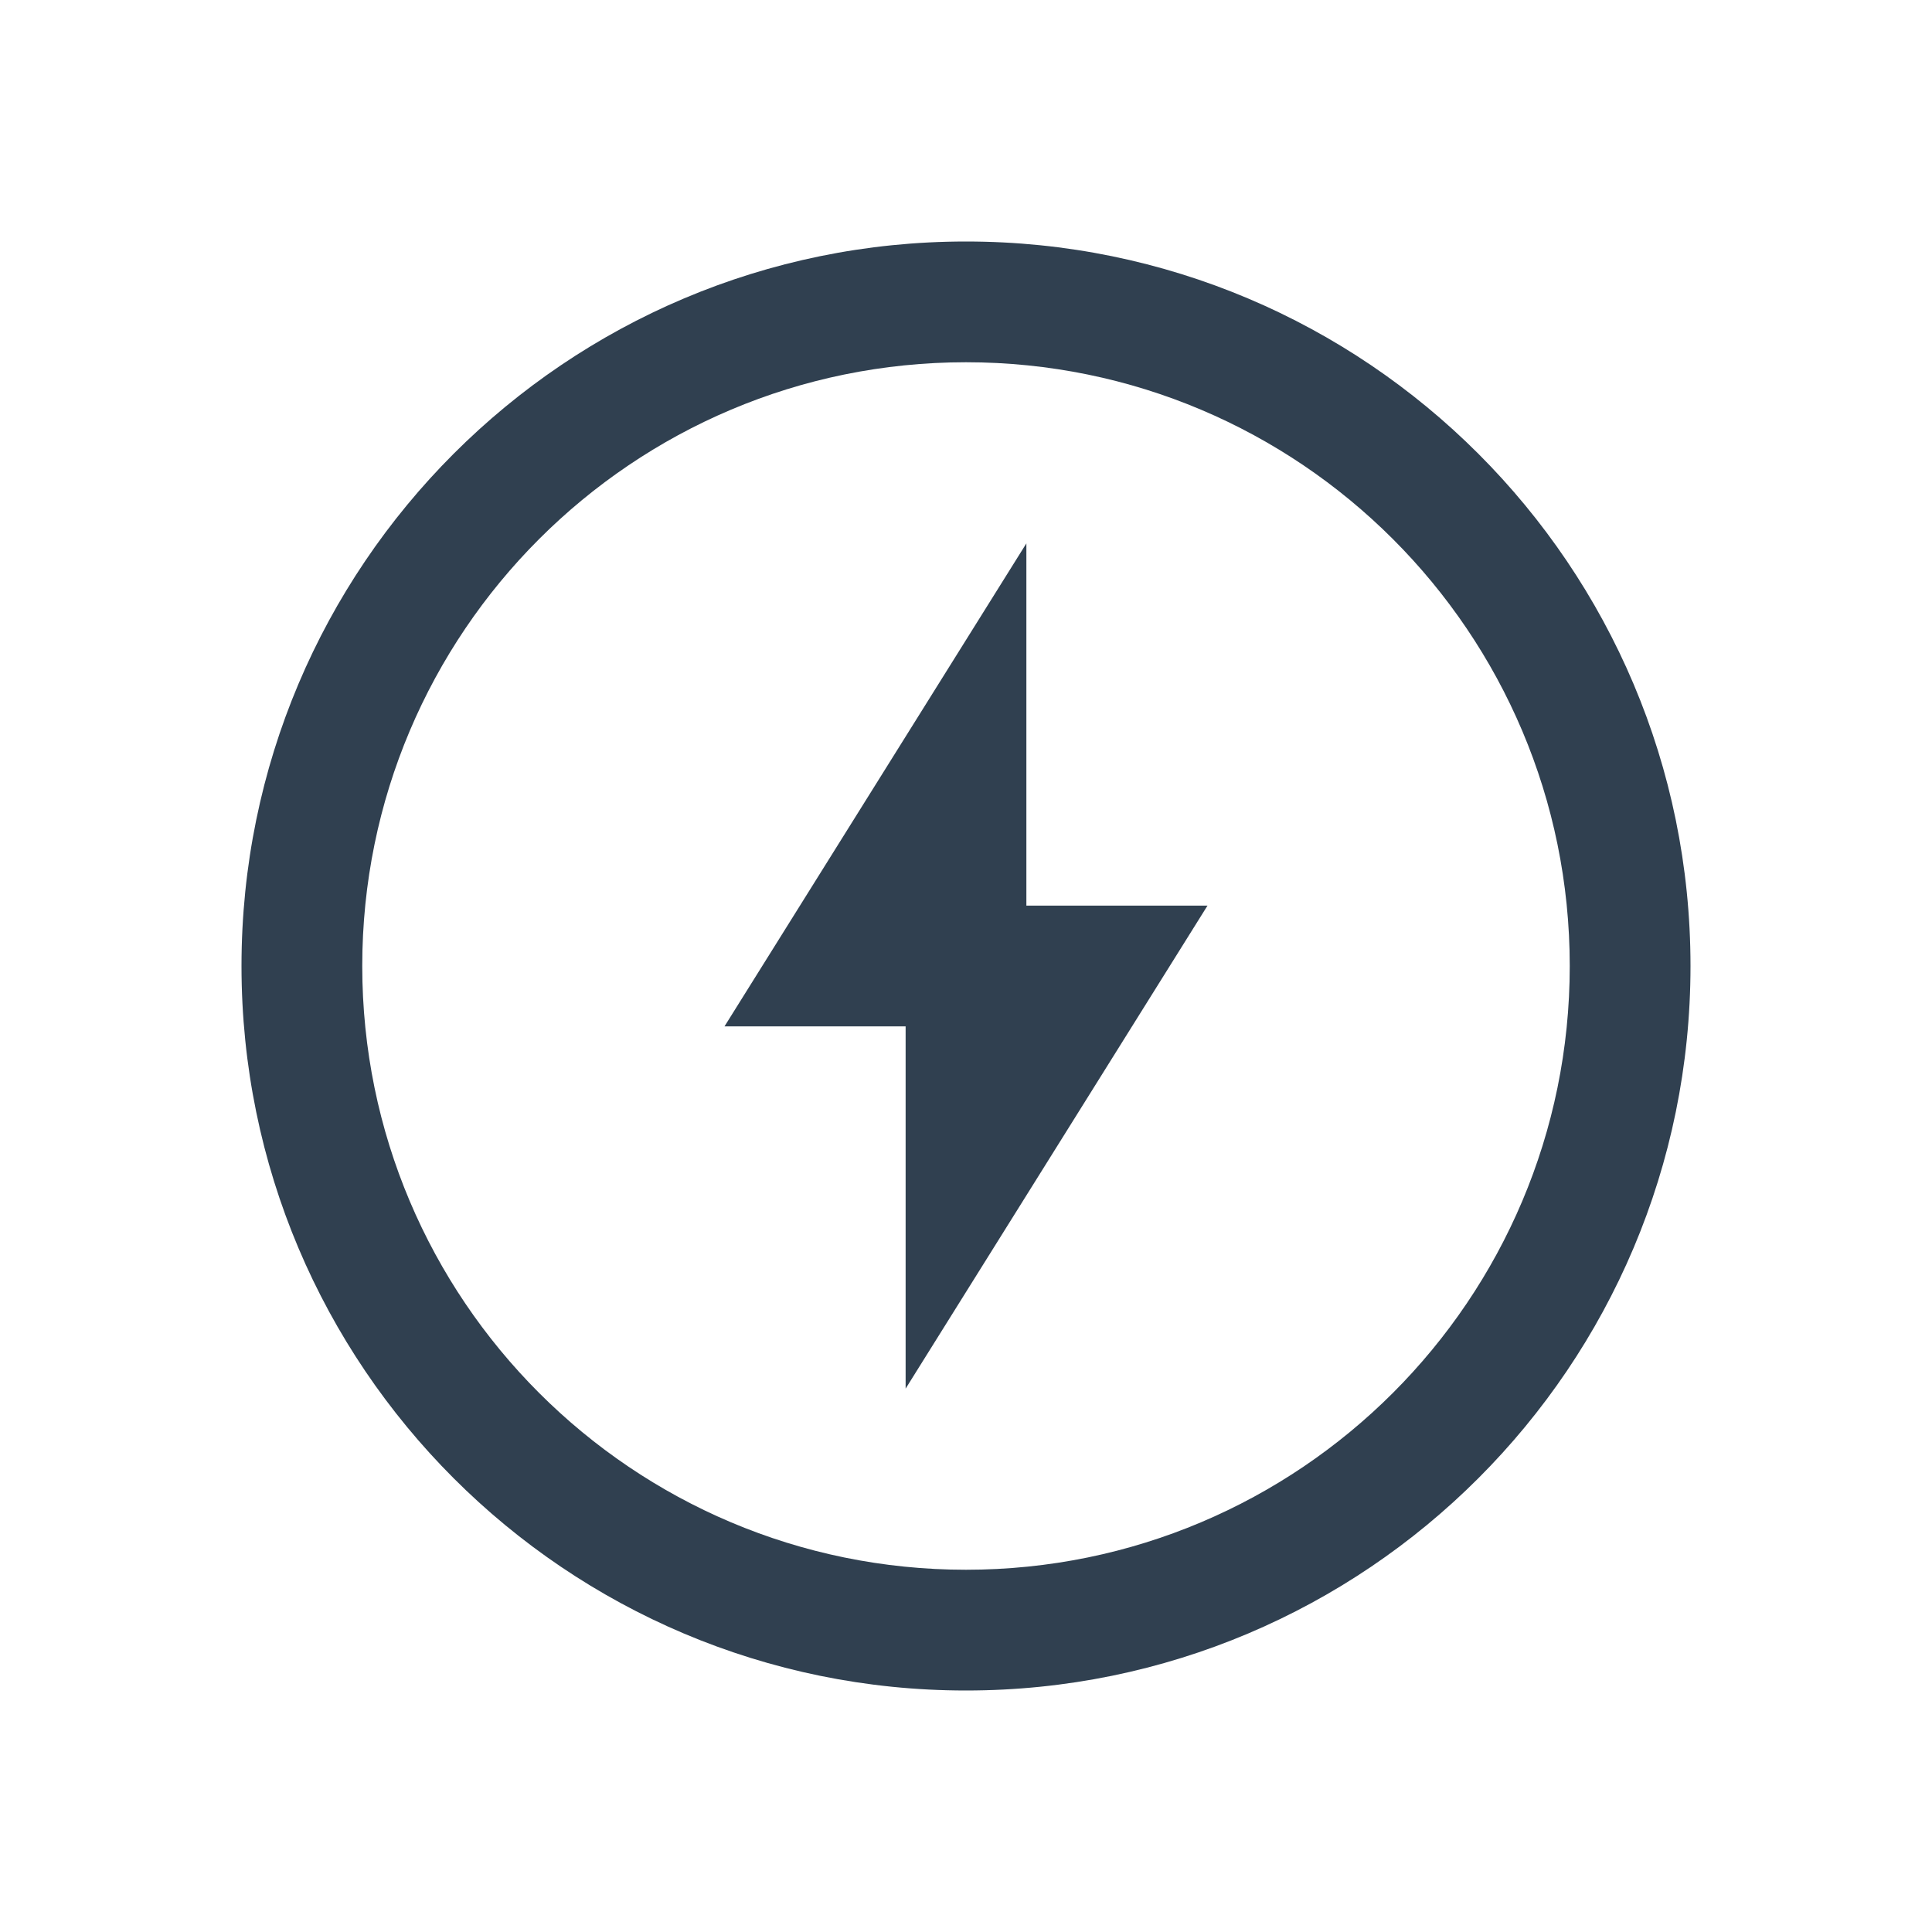
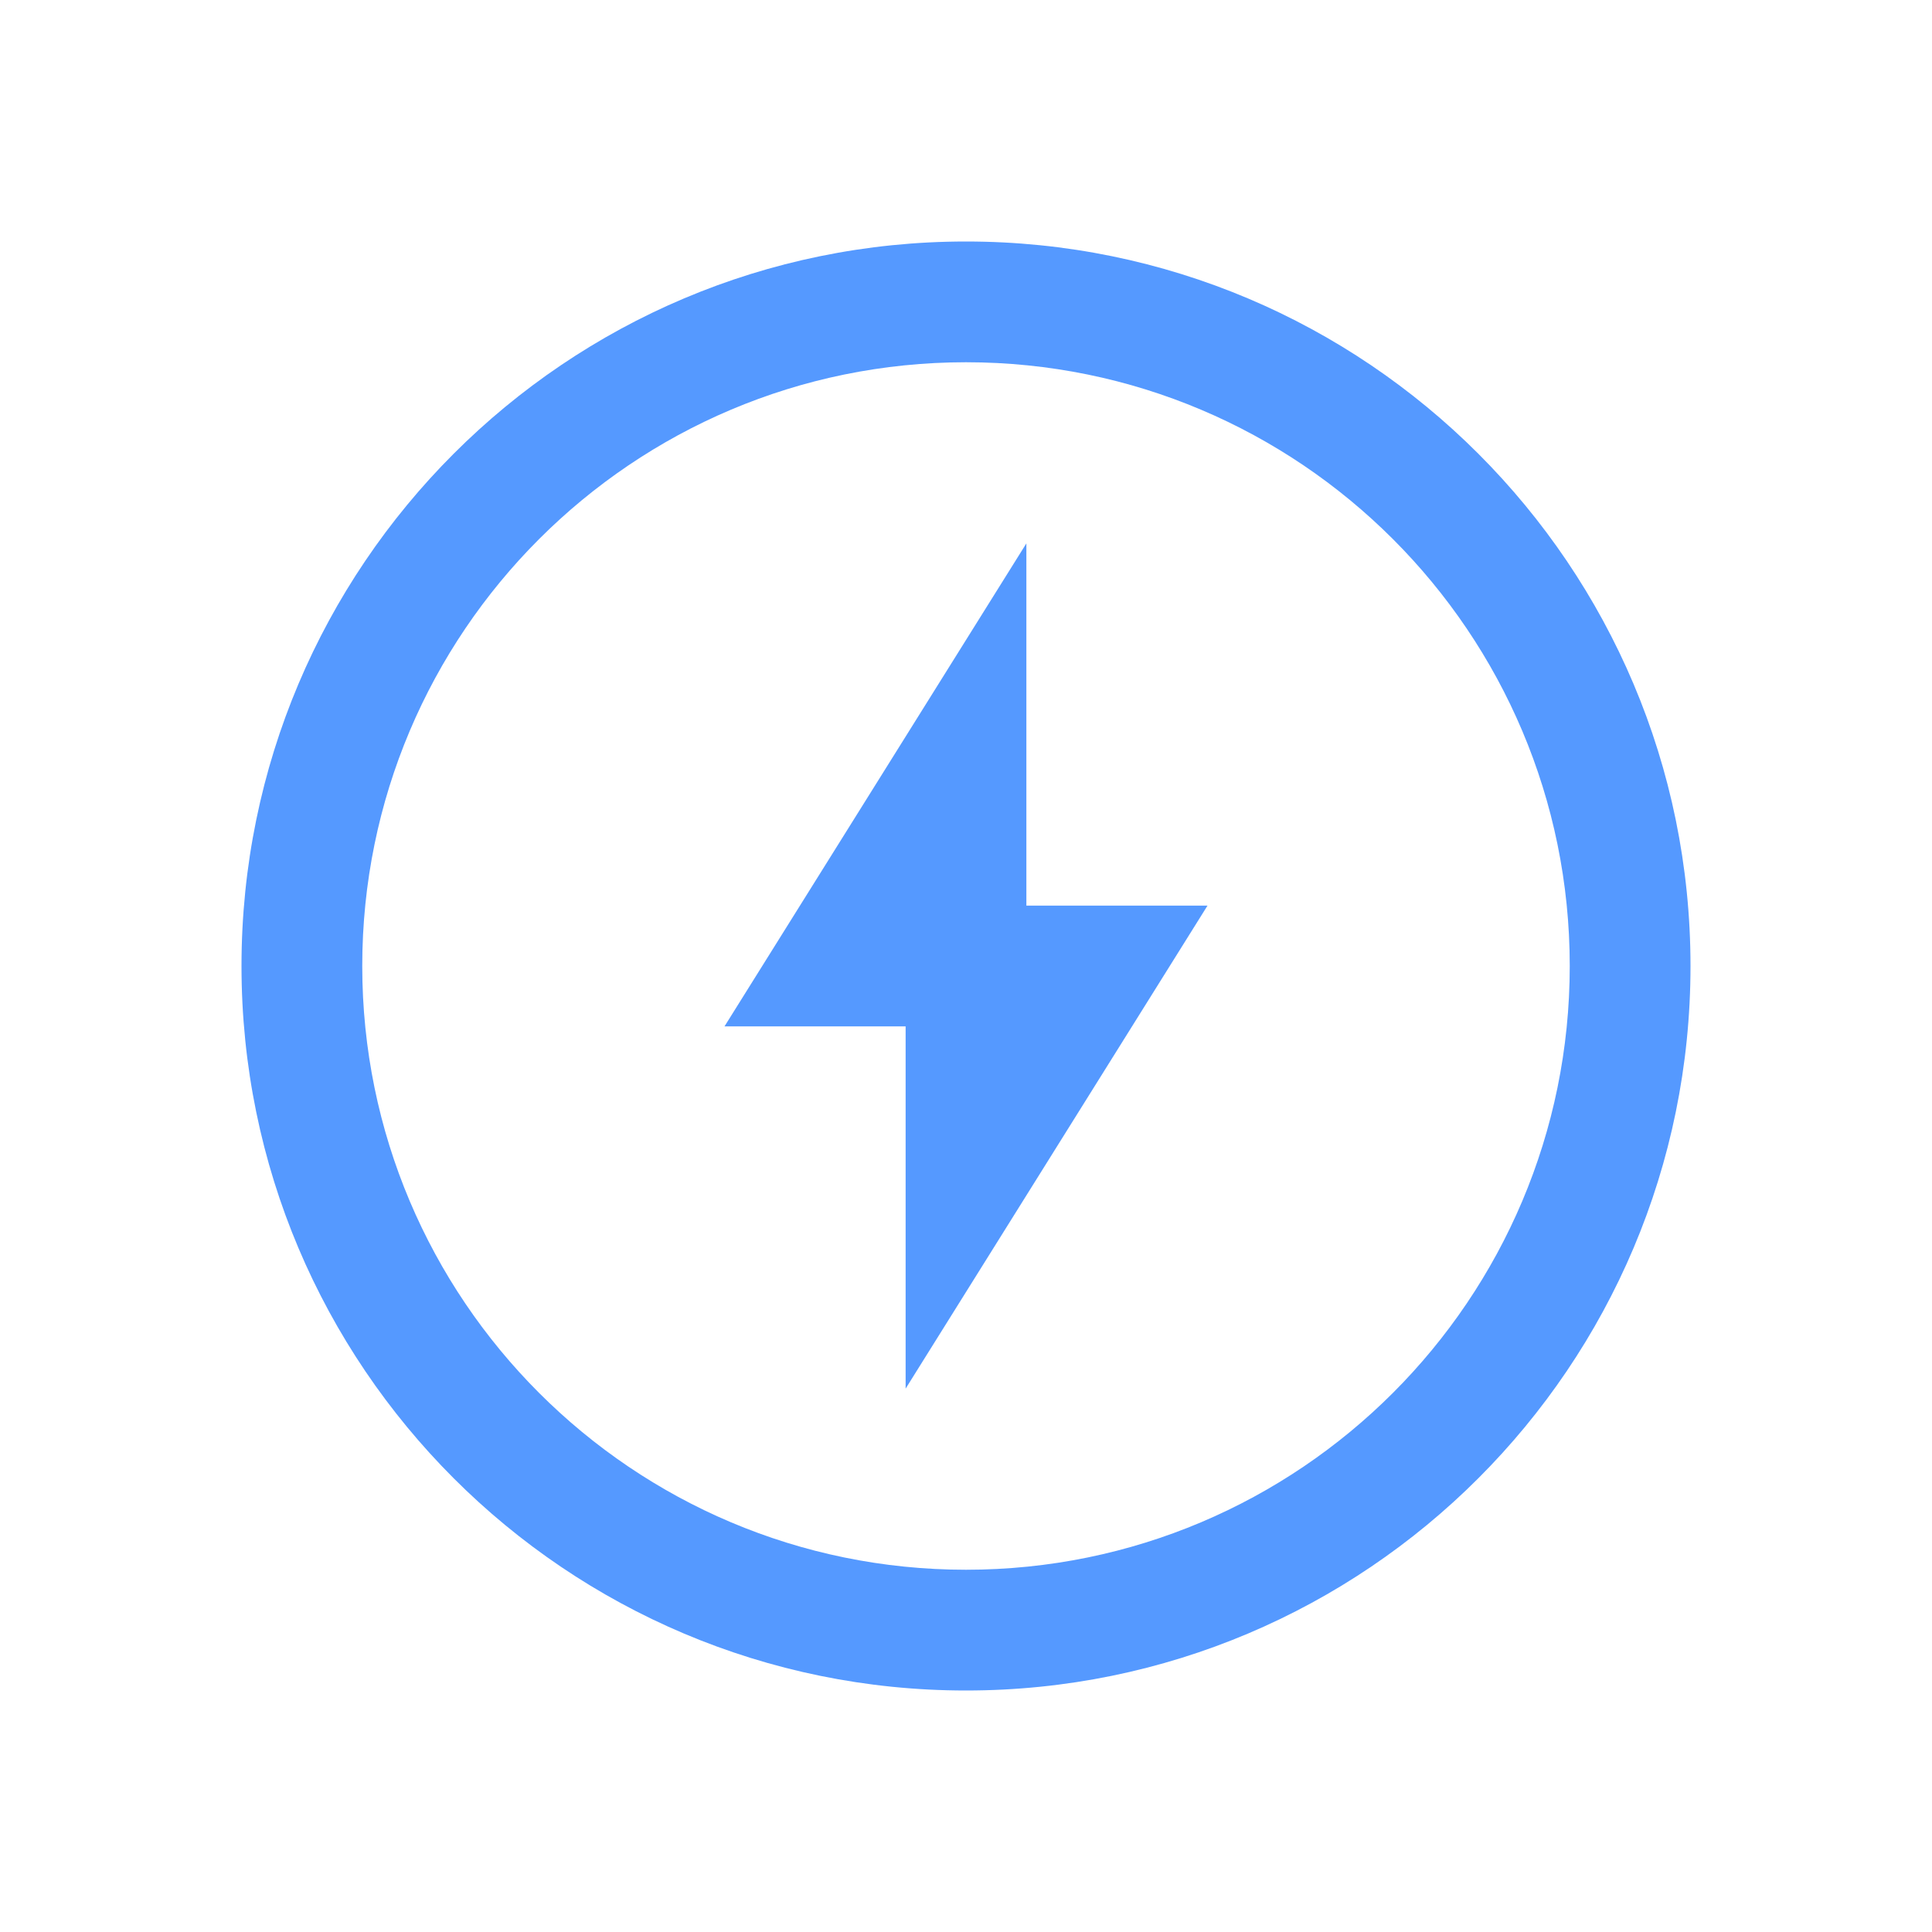
- <svg xmlns="http://www.w3.org/2000/svg" width="32" height="32" id="svg4359" version="1.1">
+ <svg xmlns="http://www.w3.org/2000/svg" version="1.1" id="svg4359" height="32" width="32">
  <defs id="defs4361" />
-   <g id="layer1" transform="translate(5,-21)">
-     <rect style="color:#000000;clip-rule:nonzero;display:inline;overflow:visible;visibility:visible;opacity:1;isolation:auto;mix-blend-mode:normal;color-interpolation:sRGB;color-interpolation-filters:linearRGB;solid-color:#000000;solid-opacity:1;fill:#304050;fill-opacity:1;fill-rule:nonzero;stroke:none;stroke-width:1;stroke-linecap:butt;stroke-linejoin:miter;stroke-miterlimit:4;stroke-dasharray:none;stroke-dashoffset:0;stroke-opacity:1;color-rendering:auto;image-rendering:auto;shape-rendering:auto;text-rendering:auto;enable-background:accumulate" id="rect4147" width="2" height="2" x="-5" y="19" />
-     <path style="opacity:1;fill:#304050;fill-opacity:1;stroke:none;stroke-width:0.1;stroke-linecap:round;stroke-linejoin:miter;stroke-miterlimit:4;stroke-dasharray:none;stroke-opacity:0.299" d="M 16 4 A 12 12 0 0 0 4 16 A 12 12 0 0 0 16 28 A 12 12 0 0 0 28 16 A 12 12 0 0 0 16 4 z M 16 6 A 10 10 0 0 1 26 16 A 10 10 0 0 1 16 26 A 10 10 0 0 1 6 16 A 10 10 0 0 1 16 6 z M 17 9 L 12 17 L 15 17 L 15 23 L 20 15 L 17 15 L 17 9 z " transform="translate(-5,21)" id="path4157" />
+   <g transform="translate(5,-21)" id="layer1">
+     <rect y="19" x="-5" height="2" width="2" id="rect4147" style="color:#000000;clip-rule:nonzero;display:inline;overflow:visible;visibility:visible;opacity:1;isolation:auto;mix-blend-mode:normal;color-interpolation:sRGB;color-interpolation-filters:linearRGB;solid-color:#000000;solid-opacity:1;fill:#5599ff;fill-opacity:1;fill-rule:nonzero;stroke:none;stroke-width:1;stroke-linecap:butt;stroke-linejoin:miter;stroke-miterlimit:4;stroke-dasharray:none;stroke-dashoffset:0;stroke-opacity:1;color-rendering:auto;image-rendering:auto;shape-rendering:auto;text-rendering:auto;enable-background:accumulate" />
+     <path id="path4157" transform="translate(-5,21)" d="M 16 4 A 12 12 0 0 0 4 16 A 12 12 0 0 0 16 28 A 12 12 0 0 0 28 16 A 12 12 0 0 0 16 4 z M 16 6 A 10 10 0 0 1 26 16 A 10 10 0 0 1 16 26 A 10 10 0 0 1 6 16 A 10 10 0 0 1 16 6 z M 17 9 L 12 17 L 15 17 L 15 23 L 20 15 L 17 15 L 17 9 z " style="opacity:1;fill:#5599ff;fill-opacity:1;stroke:none;stroke-width:0.1;stroke-linecap:round;stroke-linejoin:miter;stroke-miterlimit:4;stroke-dasharray:none;stroke-opacity:0.299" />
  </g>
</svg>
